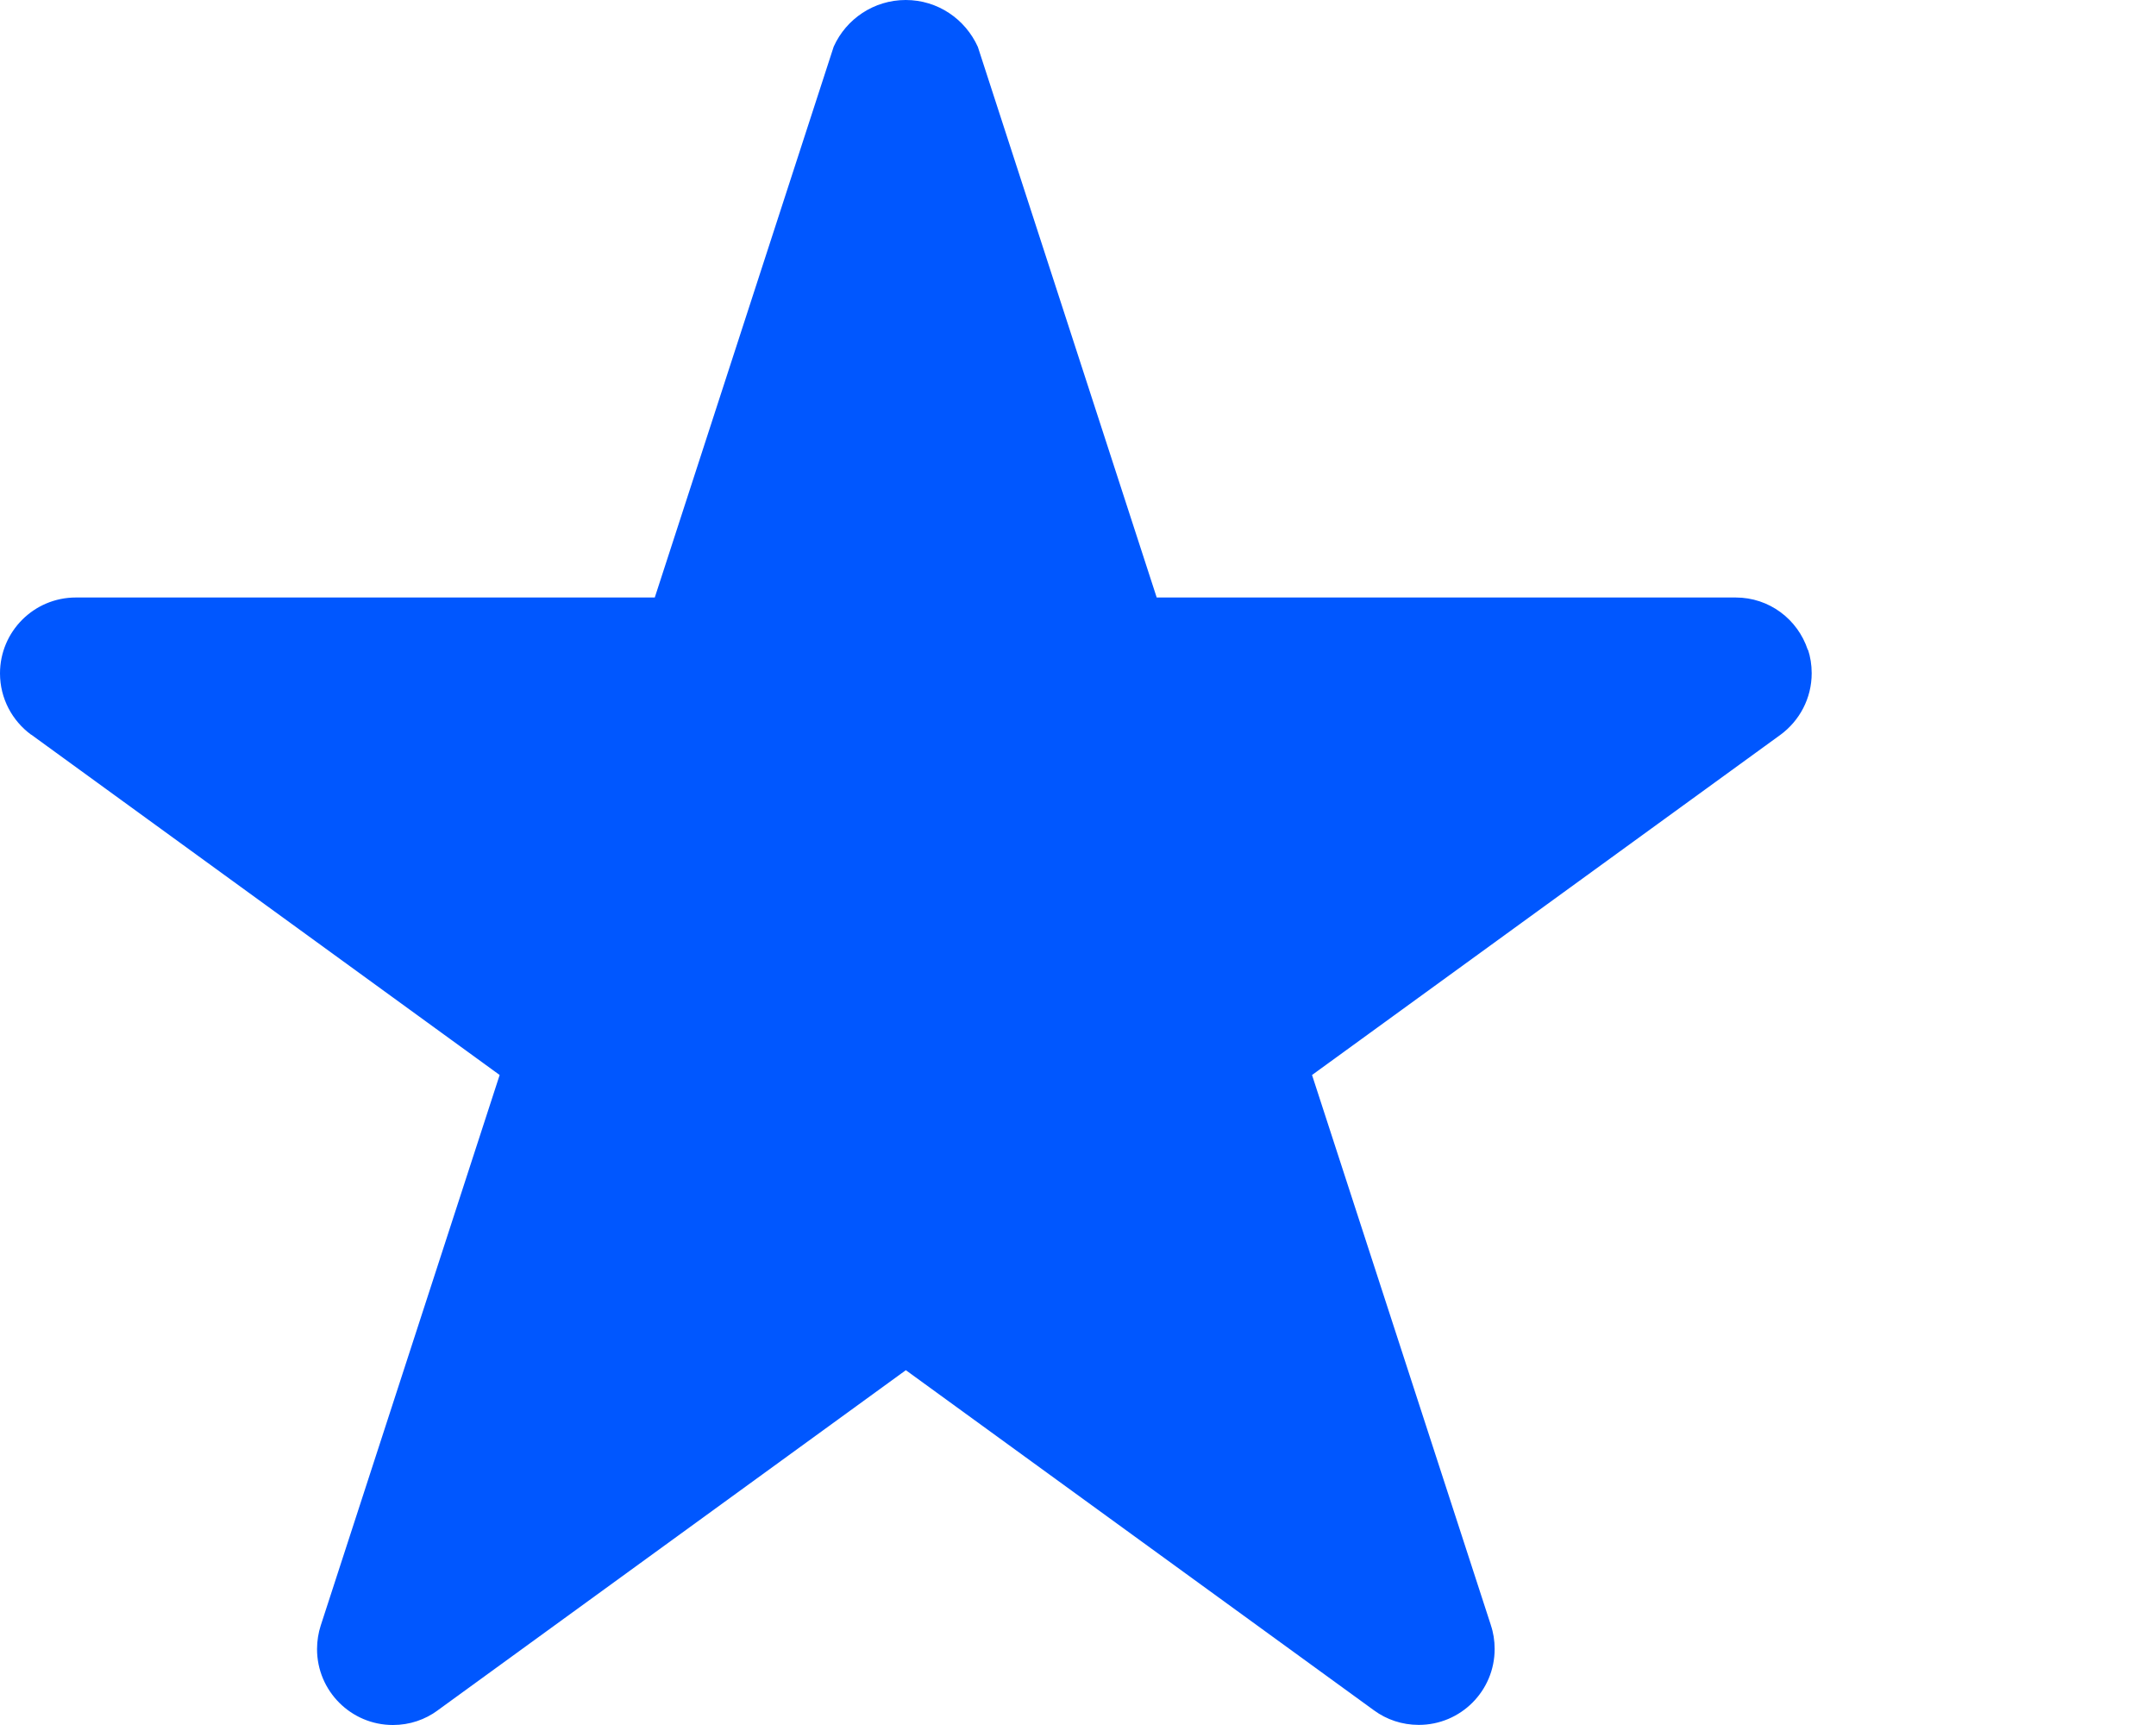
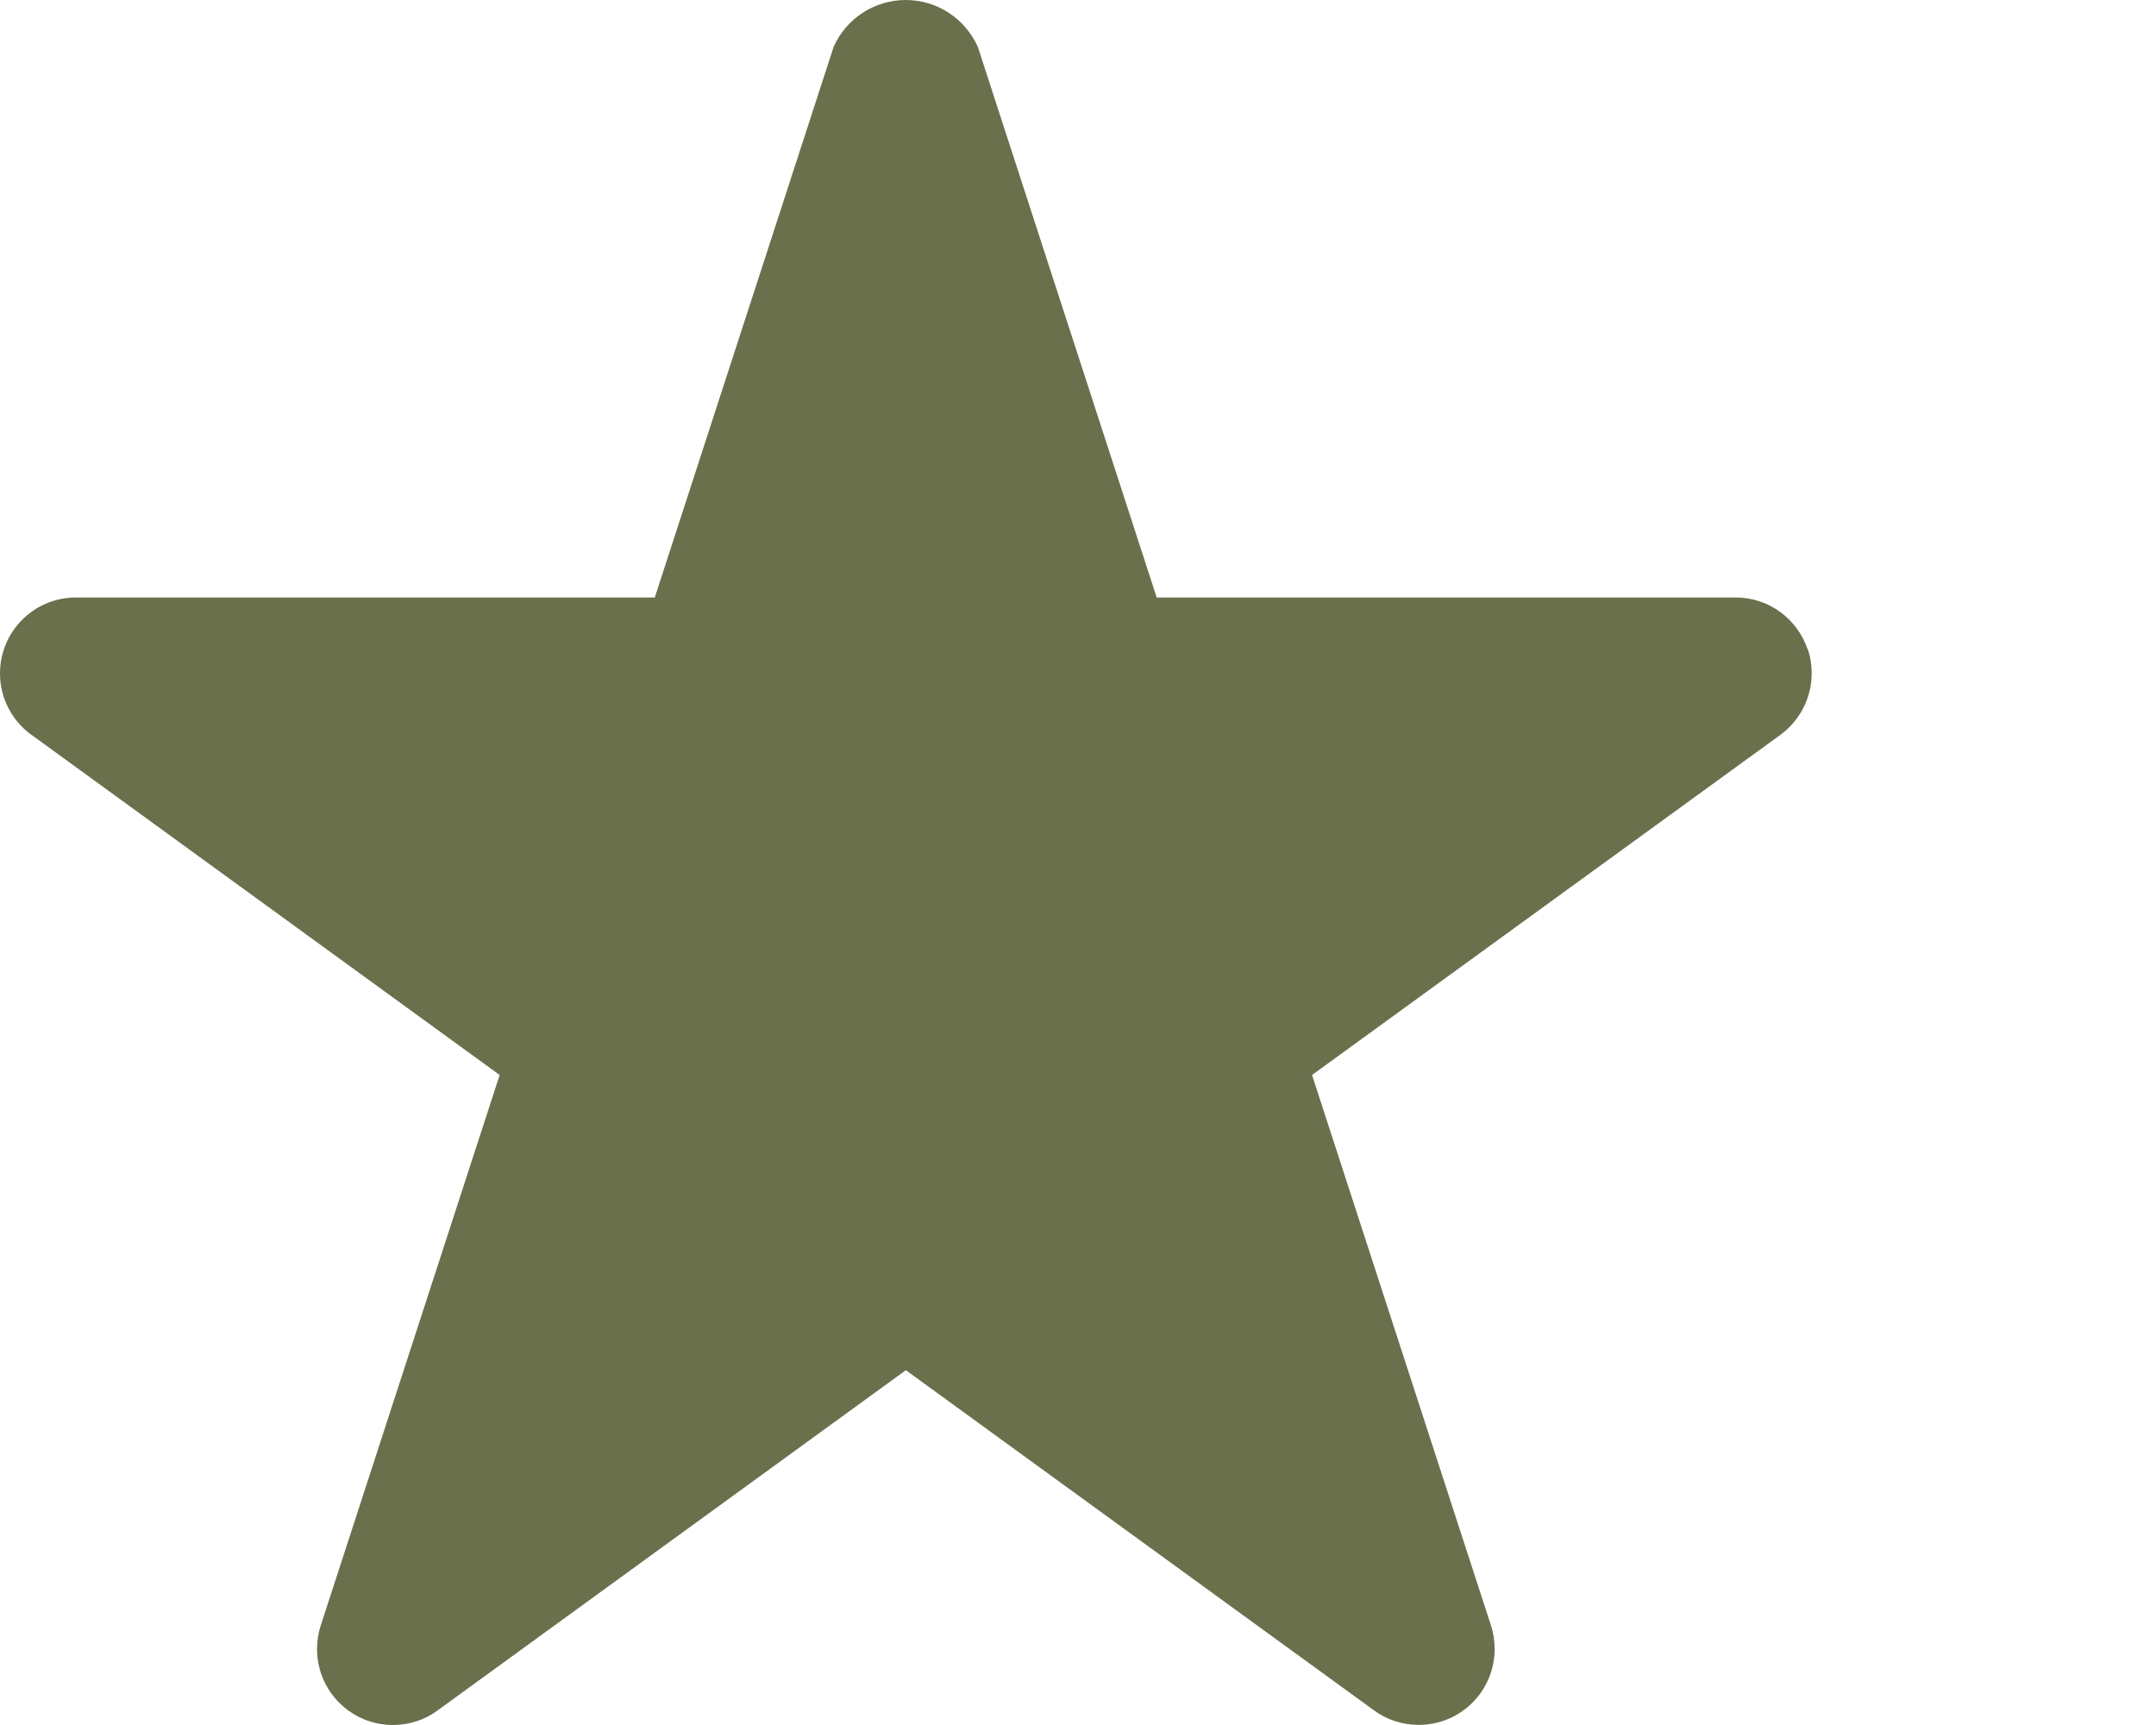
<svg xmlns="http://www.w3.org/2000/svg" width="20" height="16" viewBox="0 0 20 16" fill="none">
-   <path d="M16.77 6.028C16.676 5.743 16.412 5.542 16.101 5.542H10.73L9.071 0.435C8.954 0.176 8.698 0 8.402 0C8.106 0 7.85 0.176 7.735 0.43L7.733 0.435L6.074 5.542H0.704C0.315 5.542 0 5.857 0 6.246C0 6.479 0.114 6.686 0.288 6.814L0.291 6.815L4.635 9.971L2.975 15.078C2.954 15.143 2.941 15.218 2.941 15.296C2.941 15.685 3.257 16 3.645 16C3.801 16 3.944 15.95 4.061 15.864L4.059 15.865L8.403 12.709L12.747 15.865C12.862 15.949 13.005 15.999 13.161 15.999C13.55 15.999 13.865 15.684 13.865 15.295C13.865 15.217 13.853 15.142 13.829 15.072L13.831 15.077L12.171 9.971L16.517 6.815C16.693 6.685 16.806 6.478 16.806 6.244C16.806 6.167 16.794 6.092 16.771 6.023L16.773 6.028H16.77Z" fill="#0057FF" />
+   <path d="M16.77 6.028C16.676 5.743 16.412 5.542 16.101 5.542H10.73L9.071 0.435C8.954 0.176 8.698 0 8.402 0C8.106 0 7.85 0.176 7.735 0.43L7.733 0.435L6.074 5.542H0.704C0.315 5.542 0 5.857 0 6.246C0 6.479 0.114 6.686 0.288 6.814L0.291 6.815L4.635 9.971L2.975 15.078C2.954 15.143 2.941 15.218 2.941 15.296C2.941 15.685 3.257 16 3.645 16C3.801 16 3.944 15.95 4.061 15.864L4.059 15.865L8.403 12.709L12.747 15.865C12.862 15.949 13.005 15.999 13.161 15.999C13.55 15.999 13.865 15.684 13.865 15.295C13.865 15.217 13.853 15.142 13.829 15.072L13.831 15.077L12.171 9.971L16.517 6.815C16.693 6.685 16.806 6.478 16.806 6.244C16.806 6.167 16.794 6.092 16.771 6.023L16.773 6.028H16.77Z" fill="#6A704C" />
</svg>
